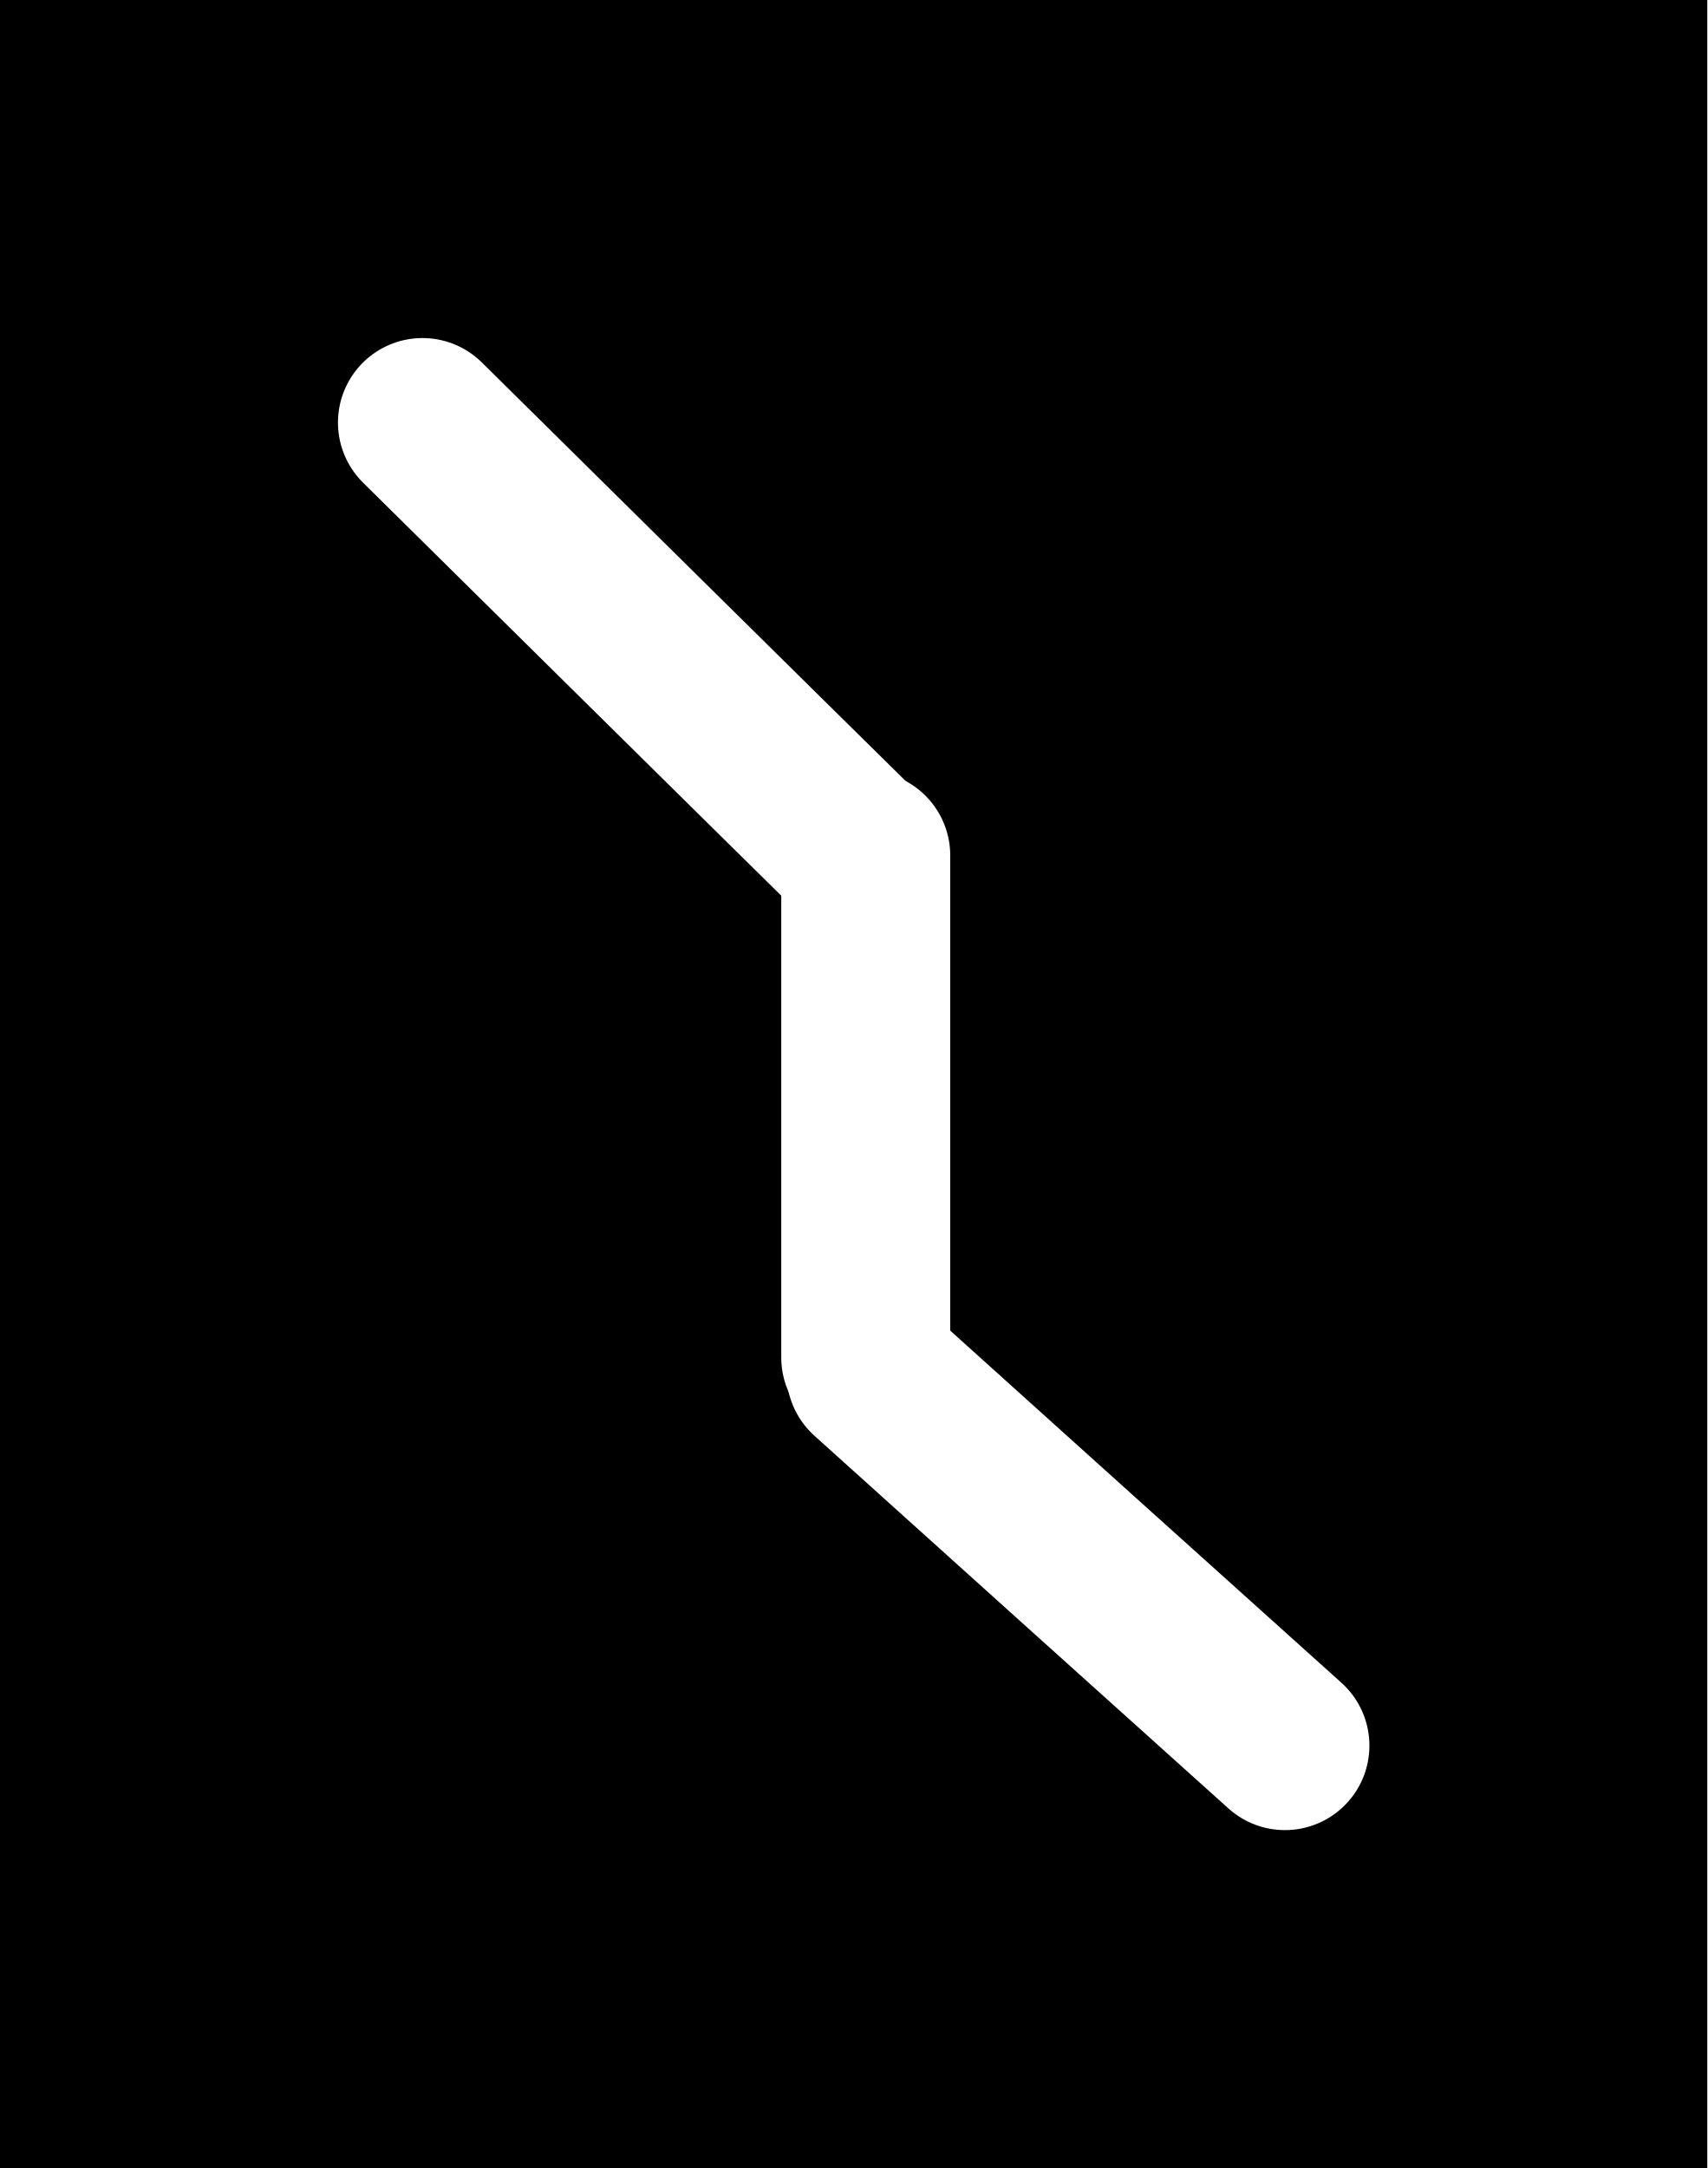
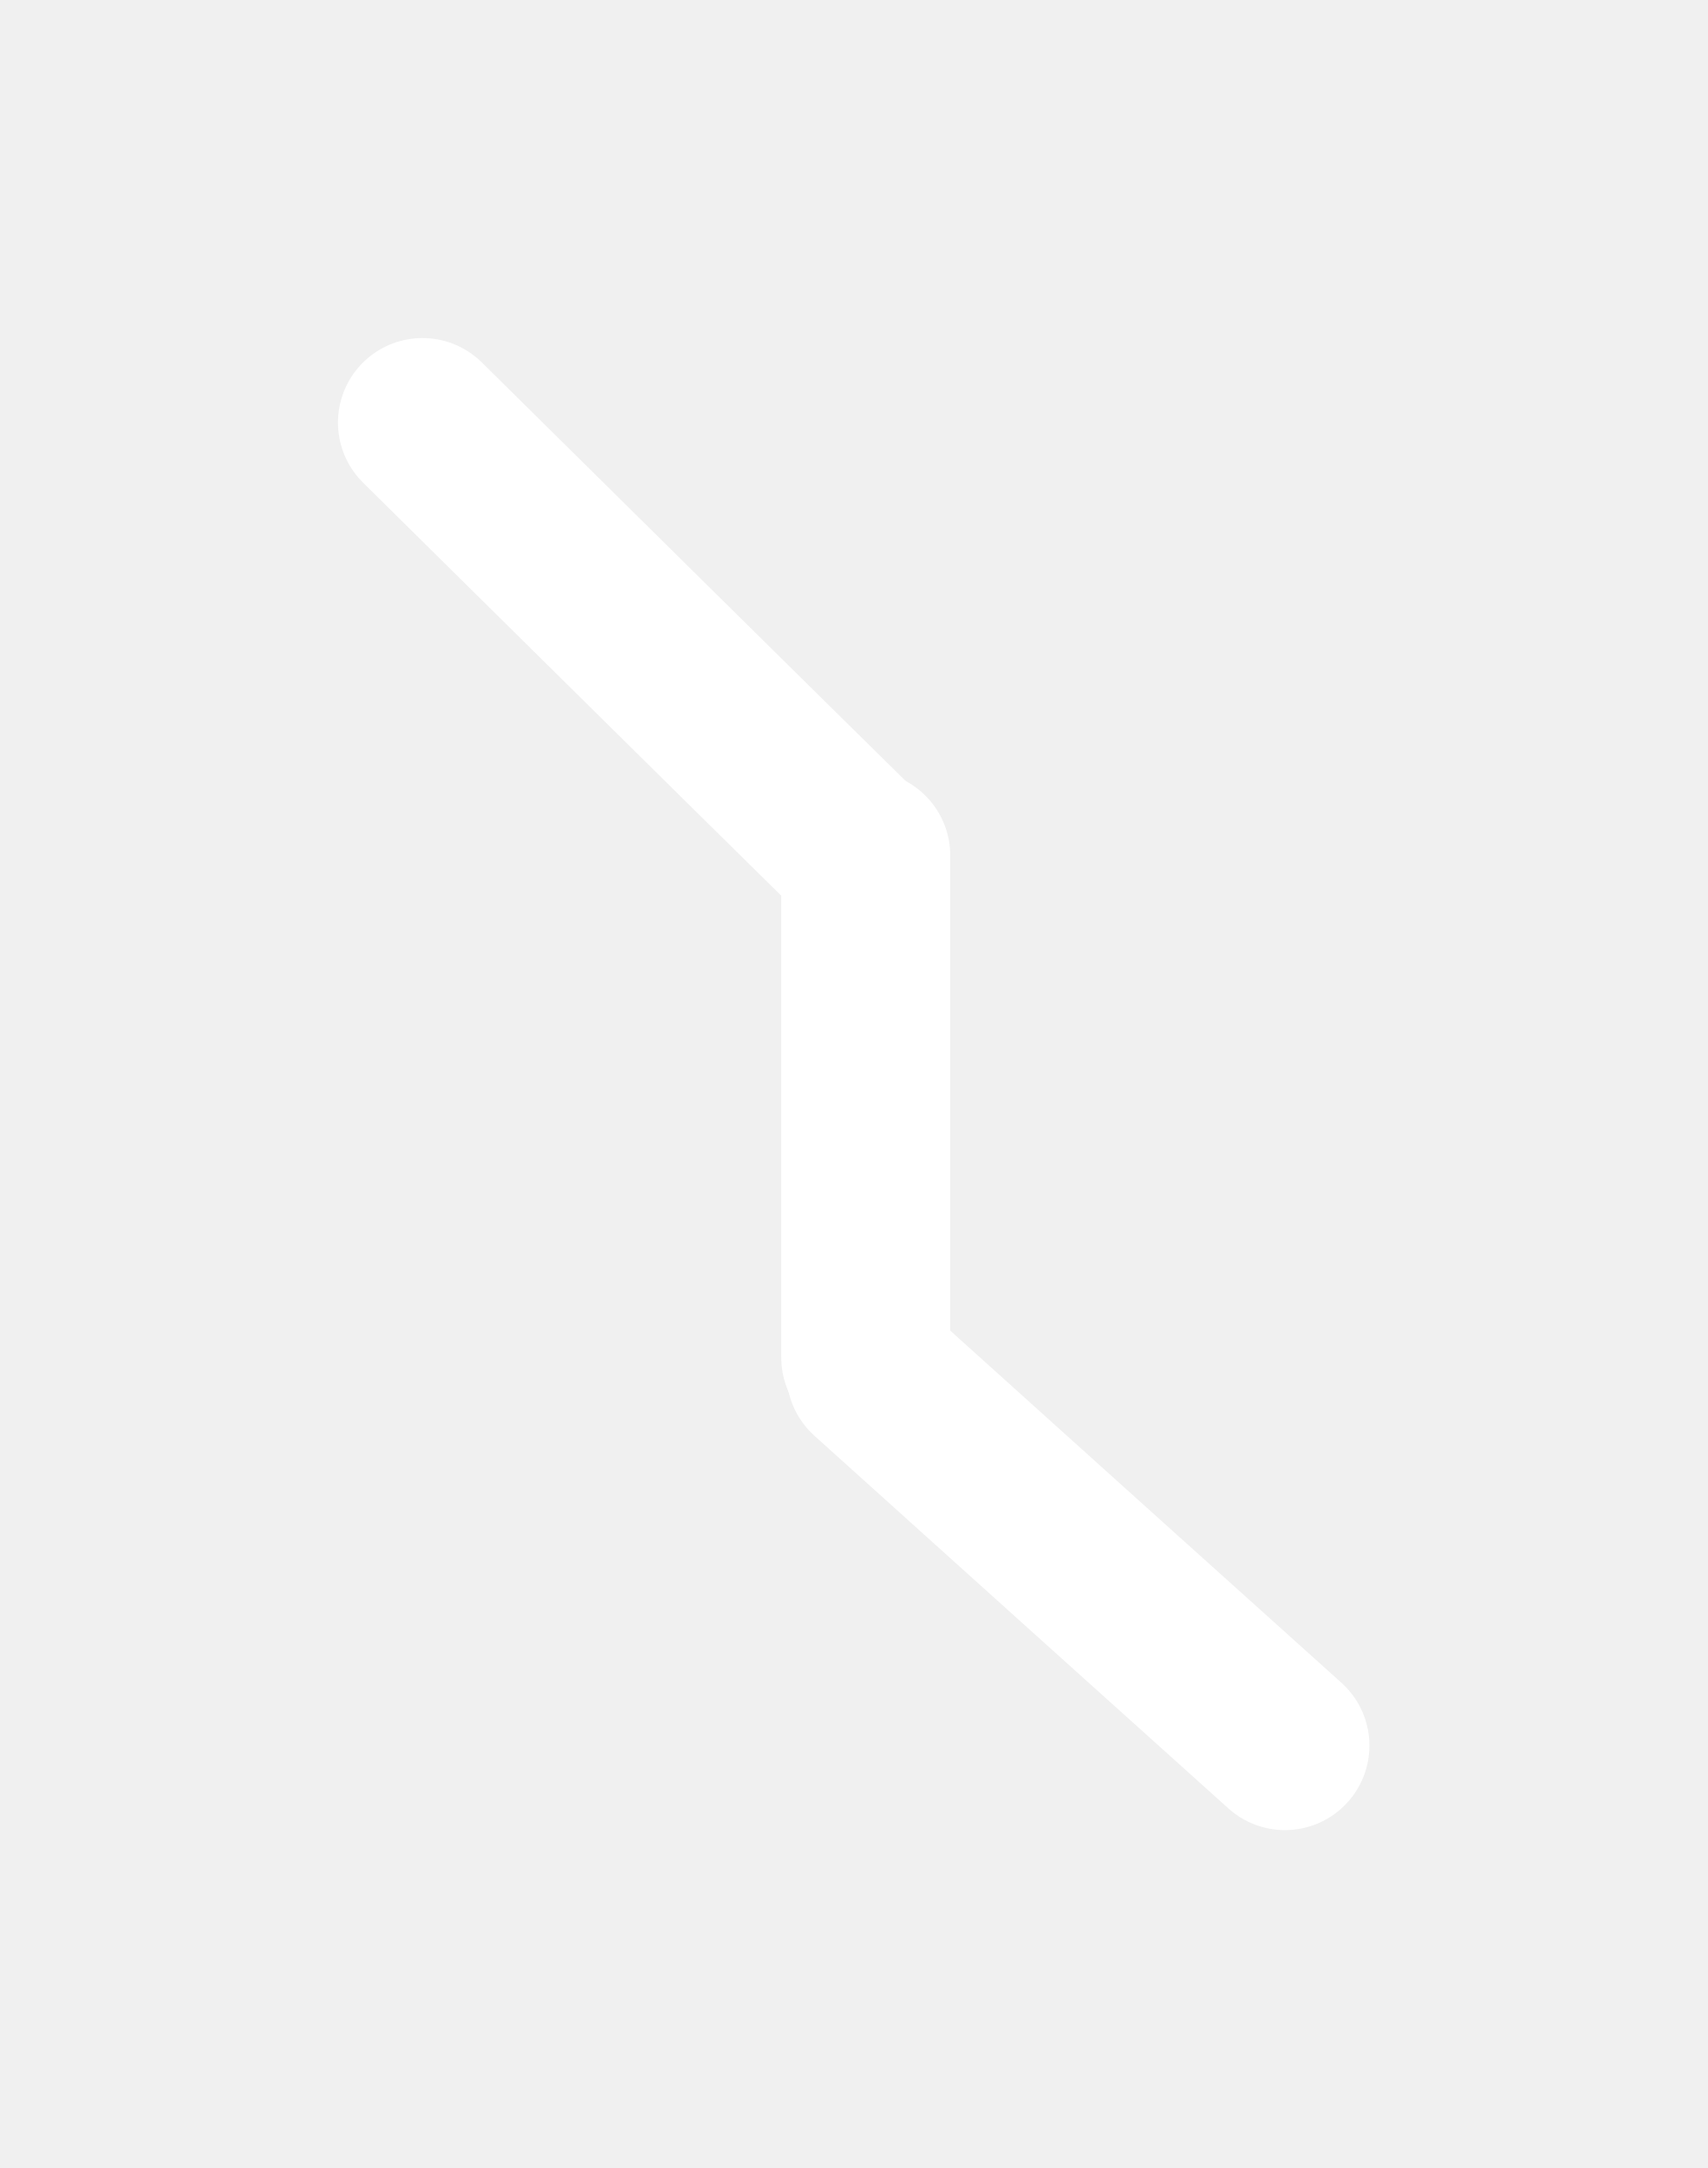
<svg xmlns="http://www.w3.org/2000/svg" version="1.1" viewBox="0 0 40.412 51.307" width="121.235" height="153.921">
  <defs>
    <style class="style-fonts">
      </style>
  </defs>
-   <rect x="0" y="0" width="40.412" height="51.307" fill="#000" />
+   <rect x="0" y="0" width="40.412" height="51.307" fill="none" />
  <g stroke-linecap="round">
    <g transform="translate(10 10) rotate(0 5.124181 5.061676)">
      <path d="M0 0 C1.71 1.69, 8.54 8.44, 10.25 10.12 M0 0 C1.71 1.69, 8.54 8.44, 10.25 10.12" stroke="#ffffff" stroke-width="4" fill="none" />
    </g>
  </g>
  <mask />
  <g stroke-linecap="round">
    <g transform="translate(20.49326 20.2458) rotate(0 0 5.938805)">
      <path d="M0 0 C0 1.98, 0 9.9, 0 11.88 M0 0 C0 1.98, 0 9.9, 0 11.88" stroke="#ffffff" stroke-width="4" fill="none" />
    </g>
  </g>
  <mask />
  <g stroke-linecap="round">
    <g transform="translate(20.61571 32.49076) rotate(0 4.897983 4.408185)">
      <path d="M0 0 C1.63 1.47, 8.16 7.35, 9.8 8.82 M0 0 C1.63 1.47, 8.16 7.35, 9.8 8.82" stroke="#ffffff" stroke-width="4" fill="none" />
    </g>
  </g>
  <mask />
</svg>
